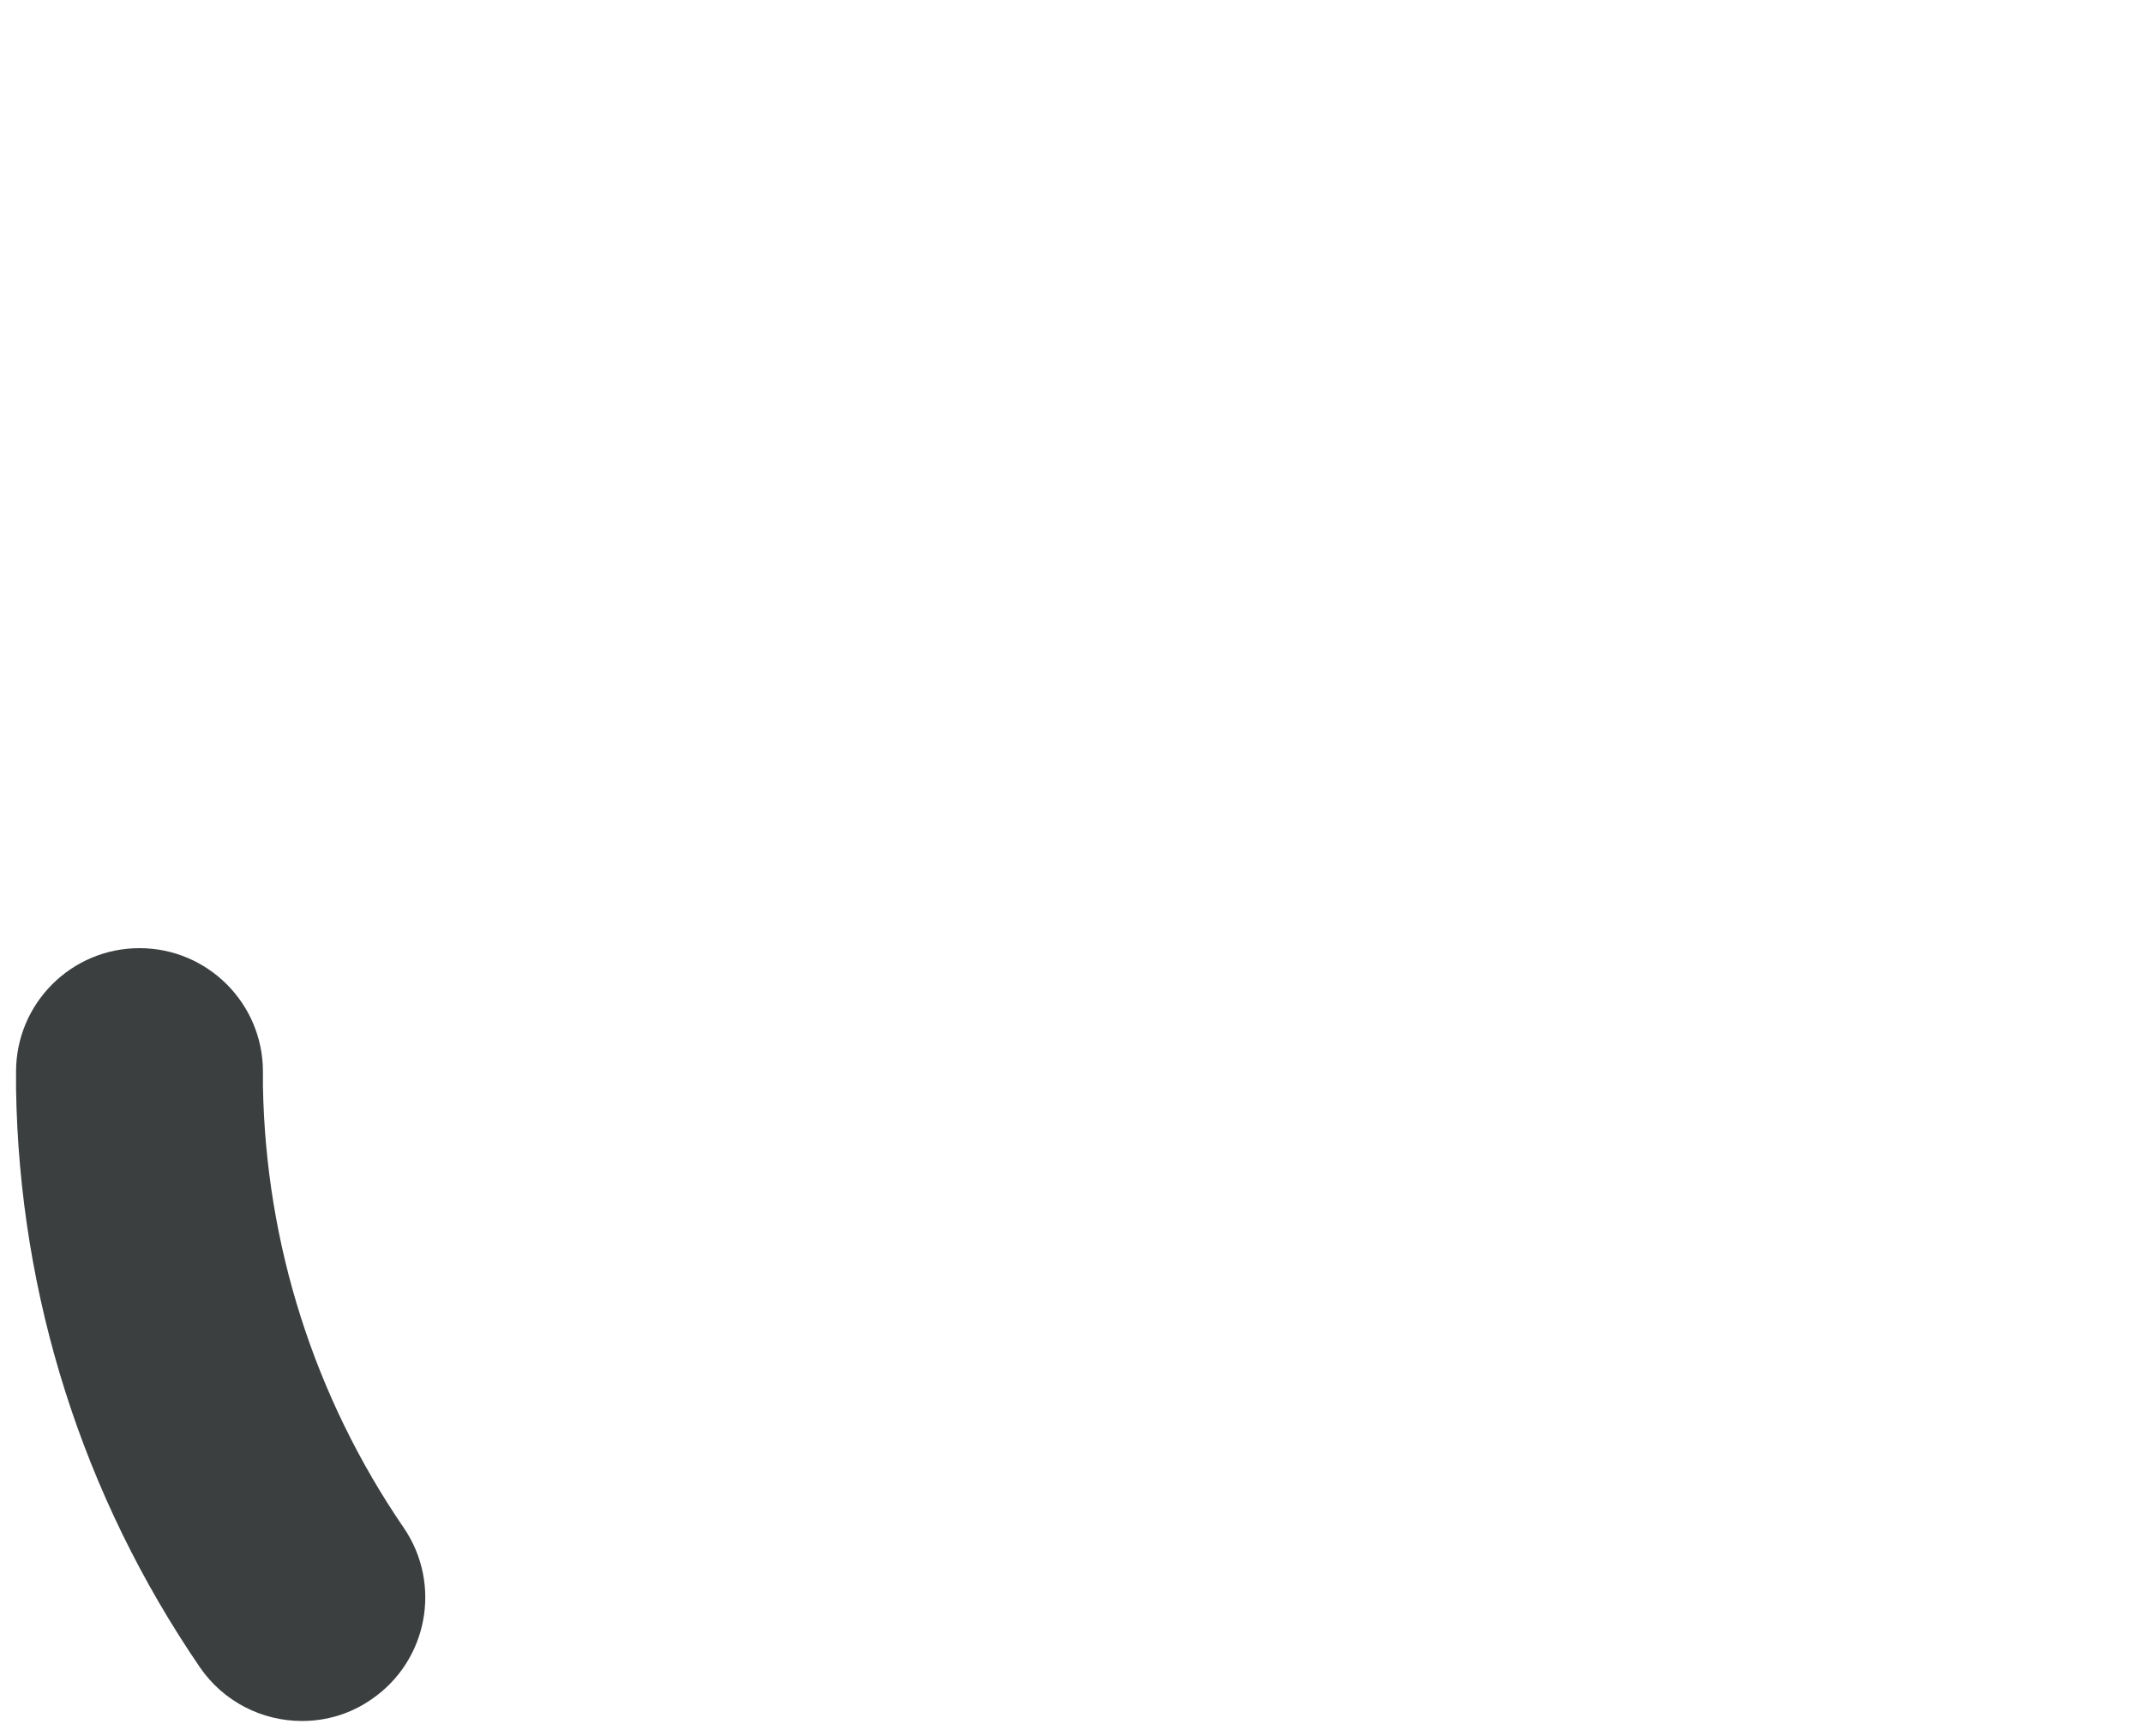
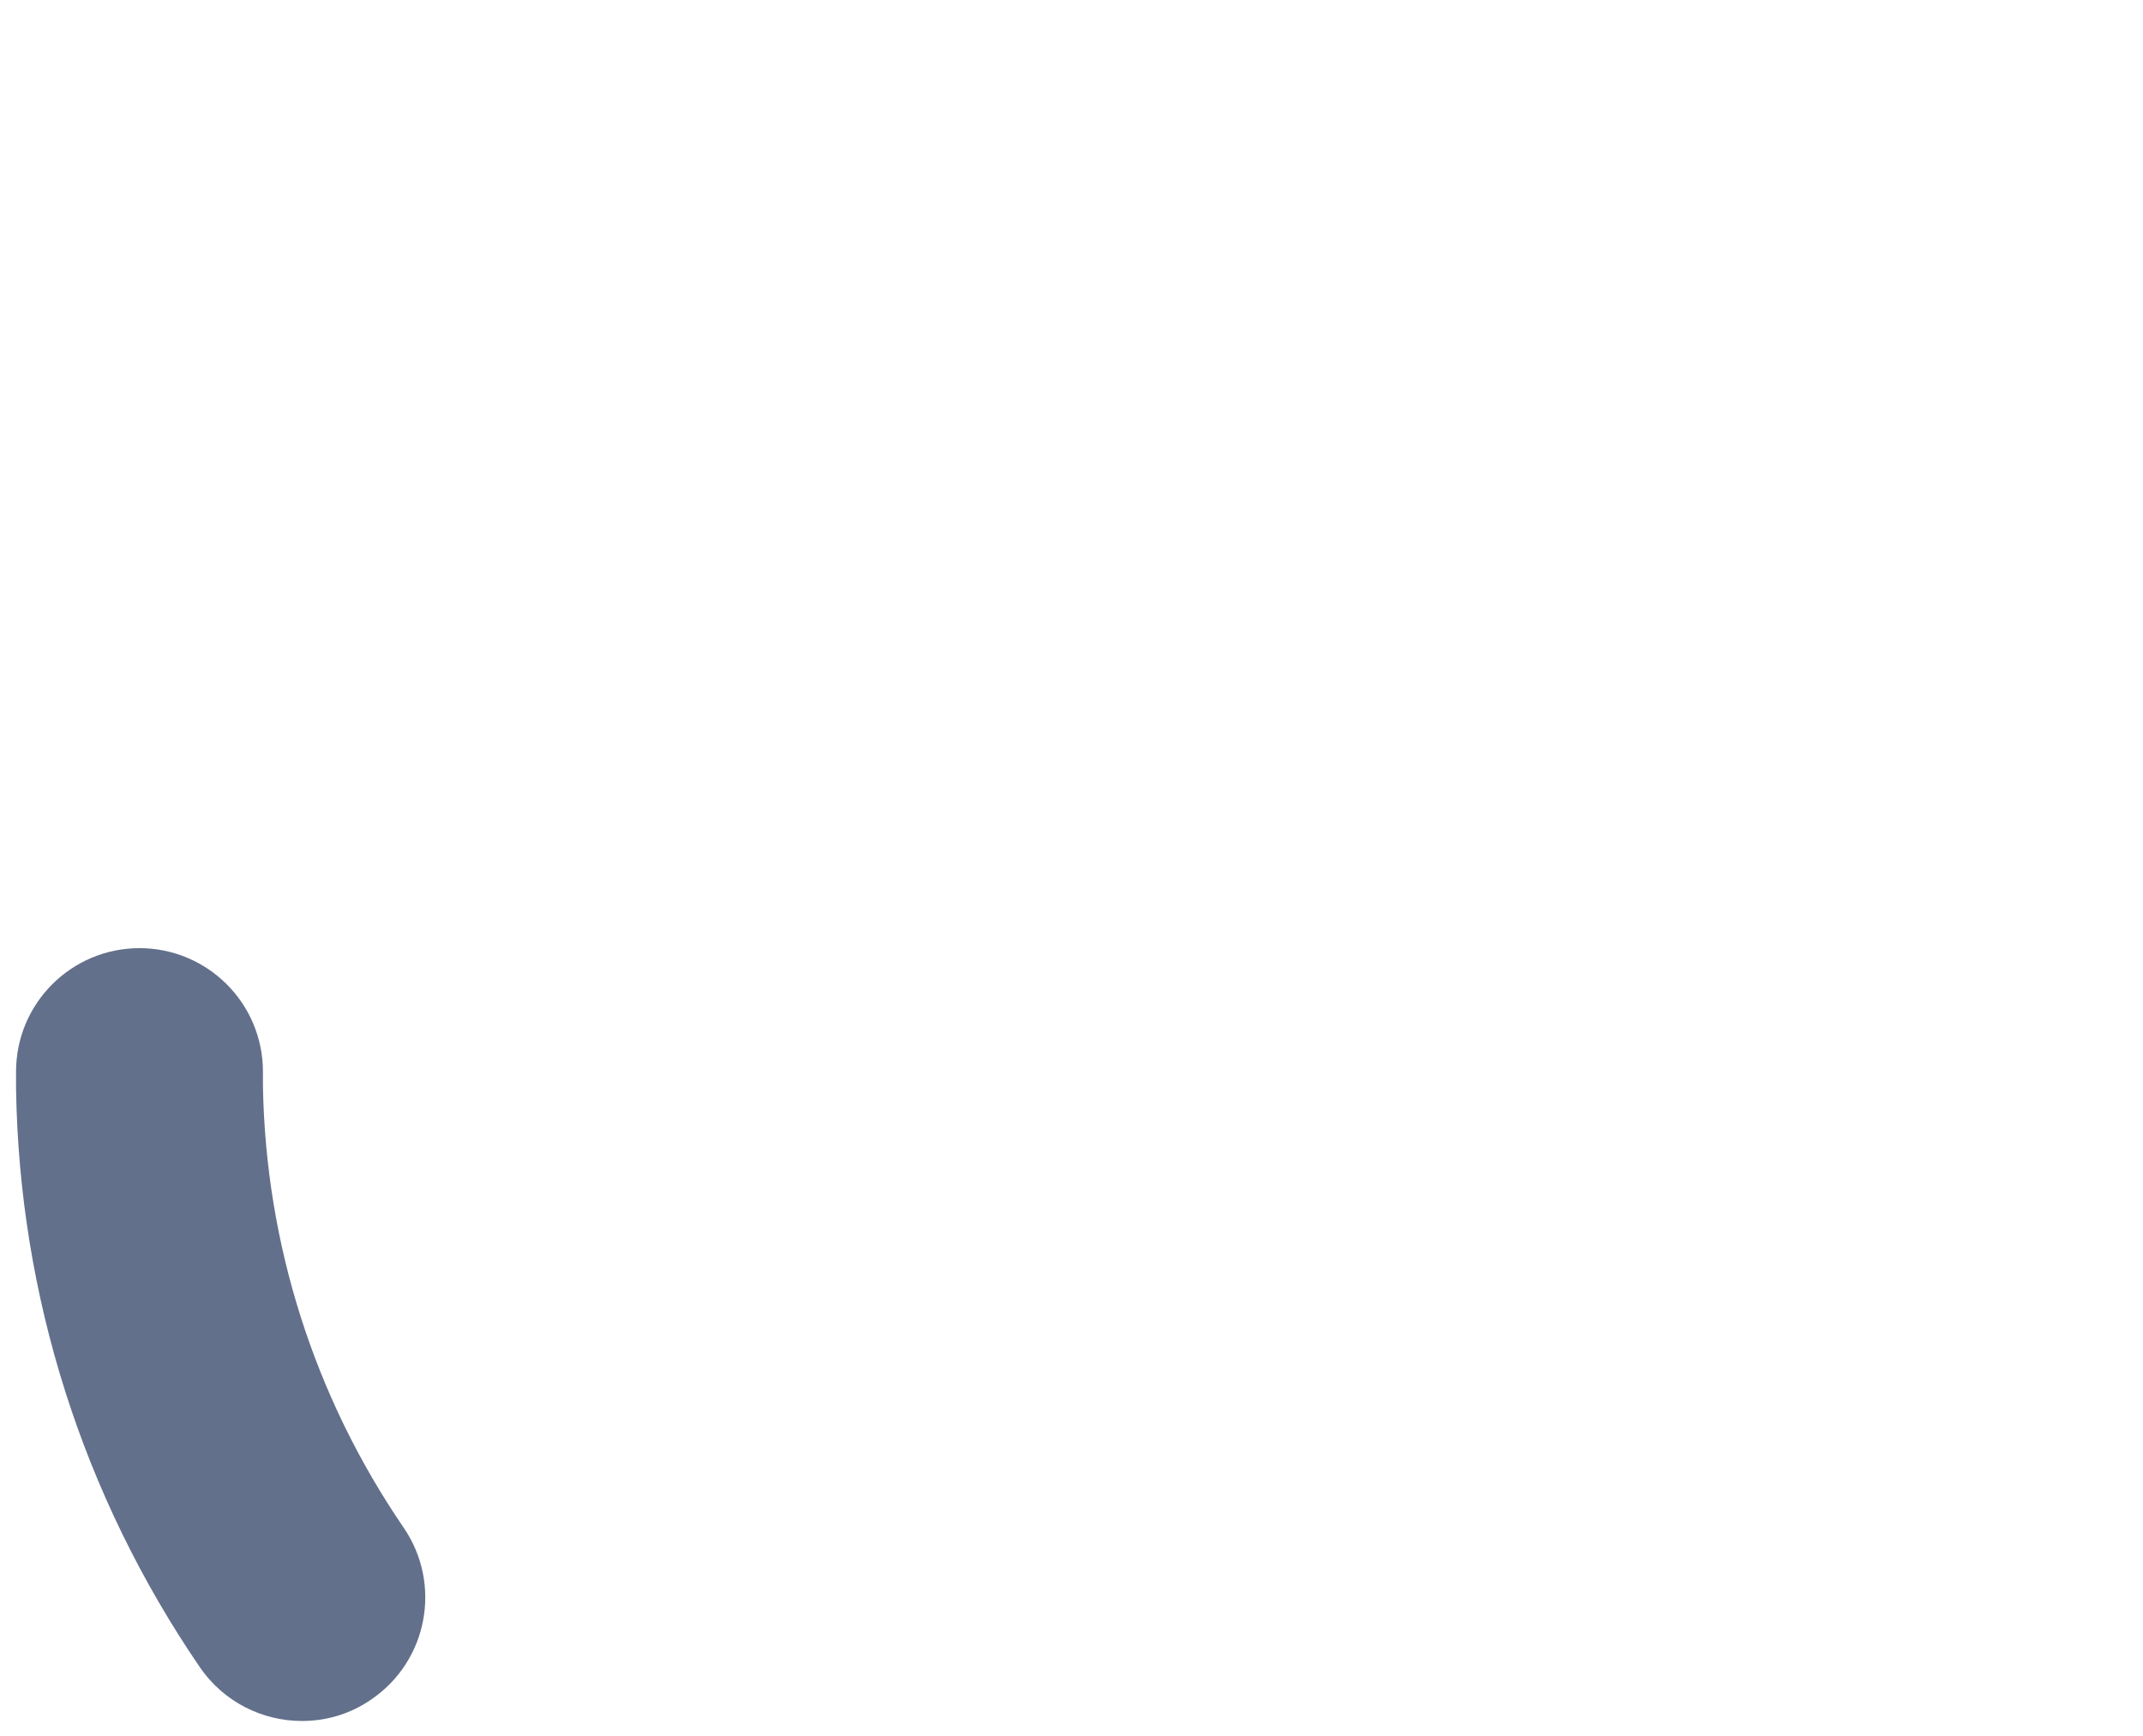
<svg xmlns="http://www.w3.org/2000/svg" version="1.1" id="Layer_1" x="0px" y="0px" viewBox="0 0 868 703" style="enable-background:new 0 0 868 703;" xml:space="preserve">
  <style type="text/css">
- 	.st0{fill:#3B3F40;}
+ 	.st0{fill:#63708B;}
</style>
  <g>
    <path class="st0" d="M122.3,697c-15.9,0-31.6-7.6-41.3-21.7C33.6,606,7.8,525,6.5,440.9c0-0.3,0-0.5,0-0.8V434   c0-27.6,22.4-50,50-50s50,22.4,50,50v5.7c1.1,64.2,20.8,126.1,57,179c15.6,22.8,9.8,53.9-13,69.5C141.9,694.2,132.1,697,122.3,697z   " />
  </g>
</svg>
